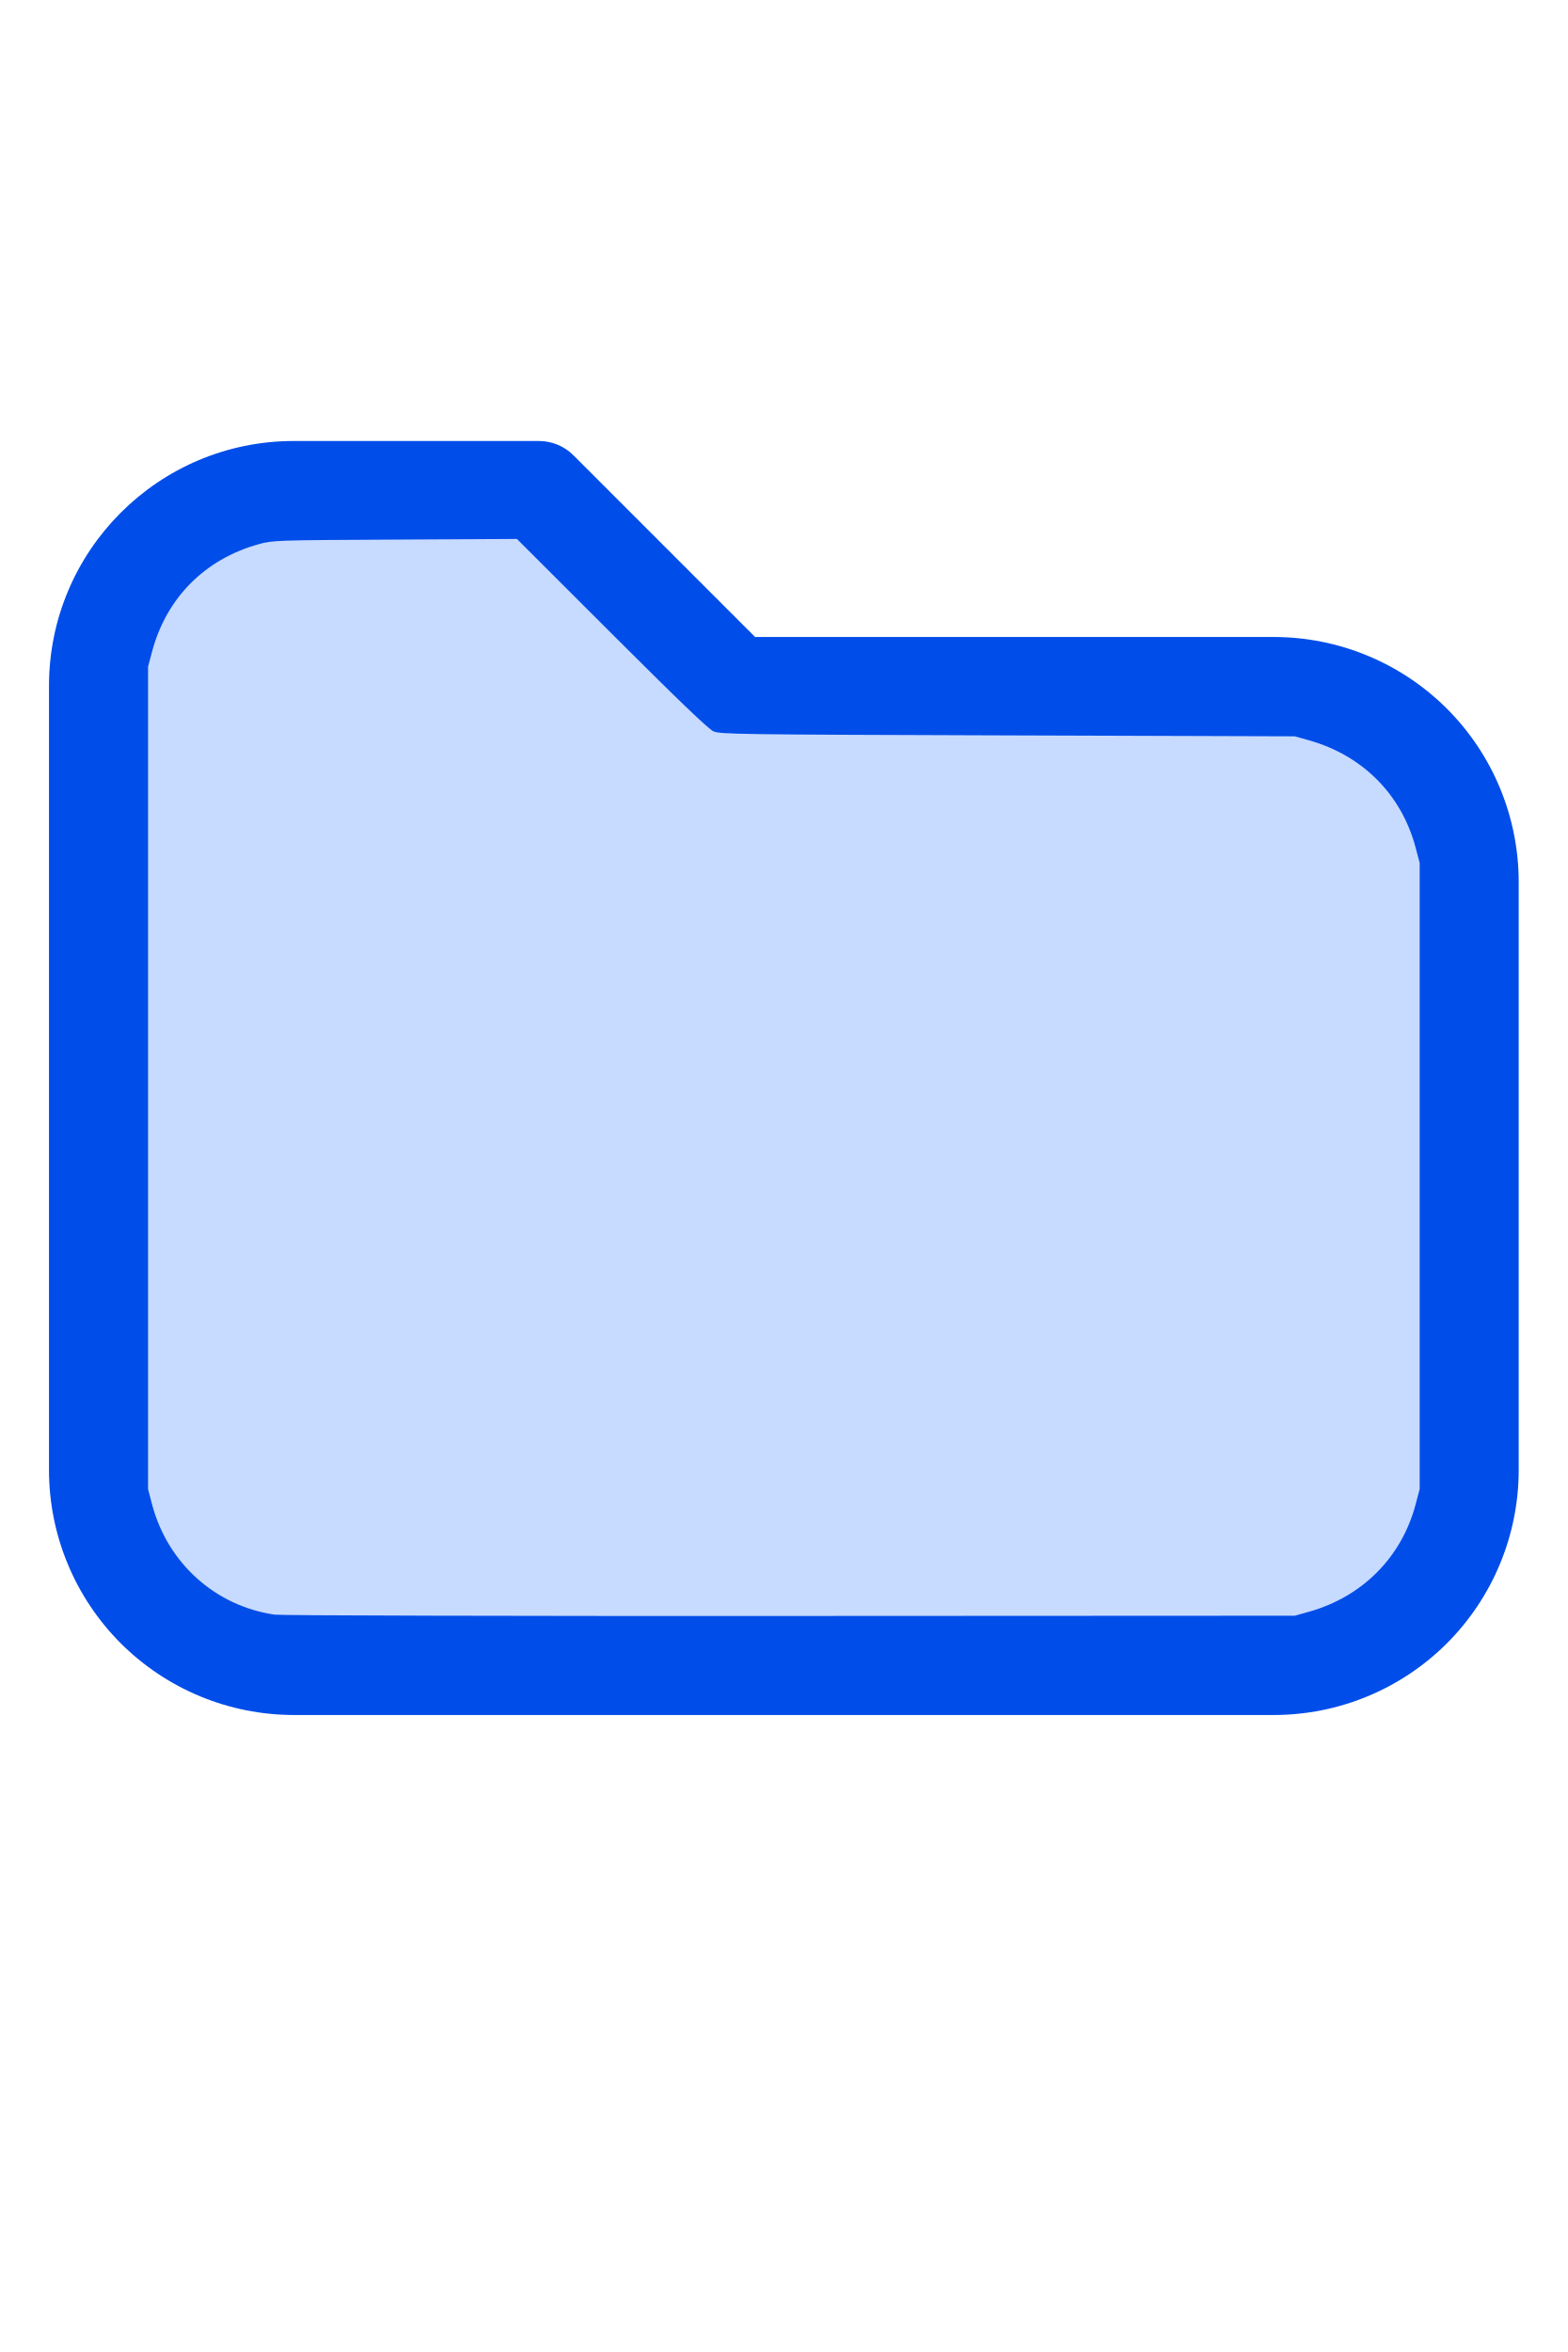
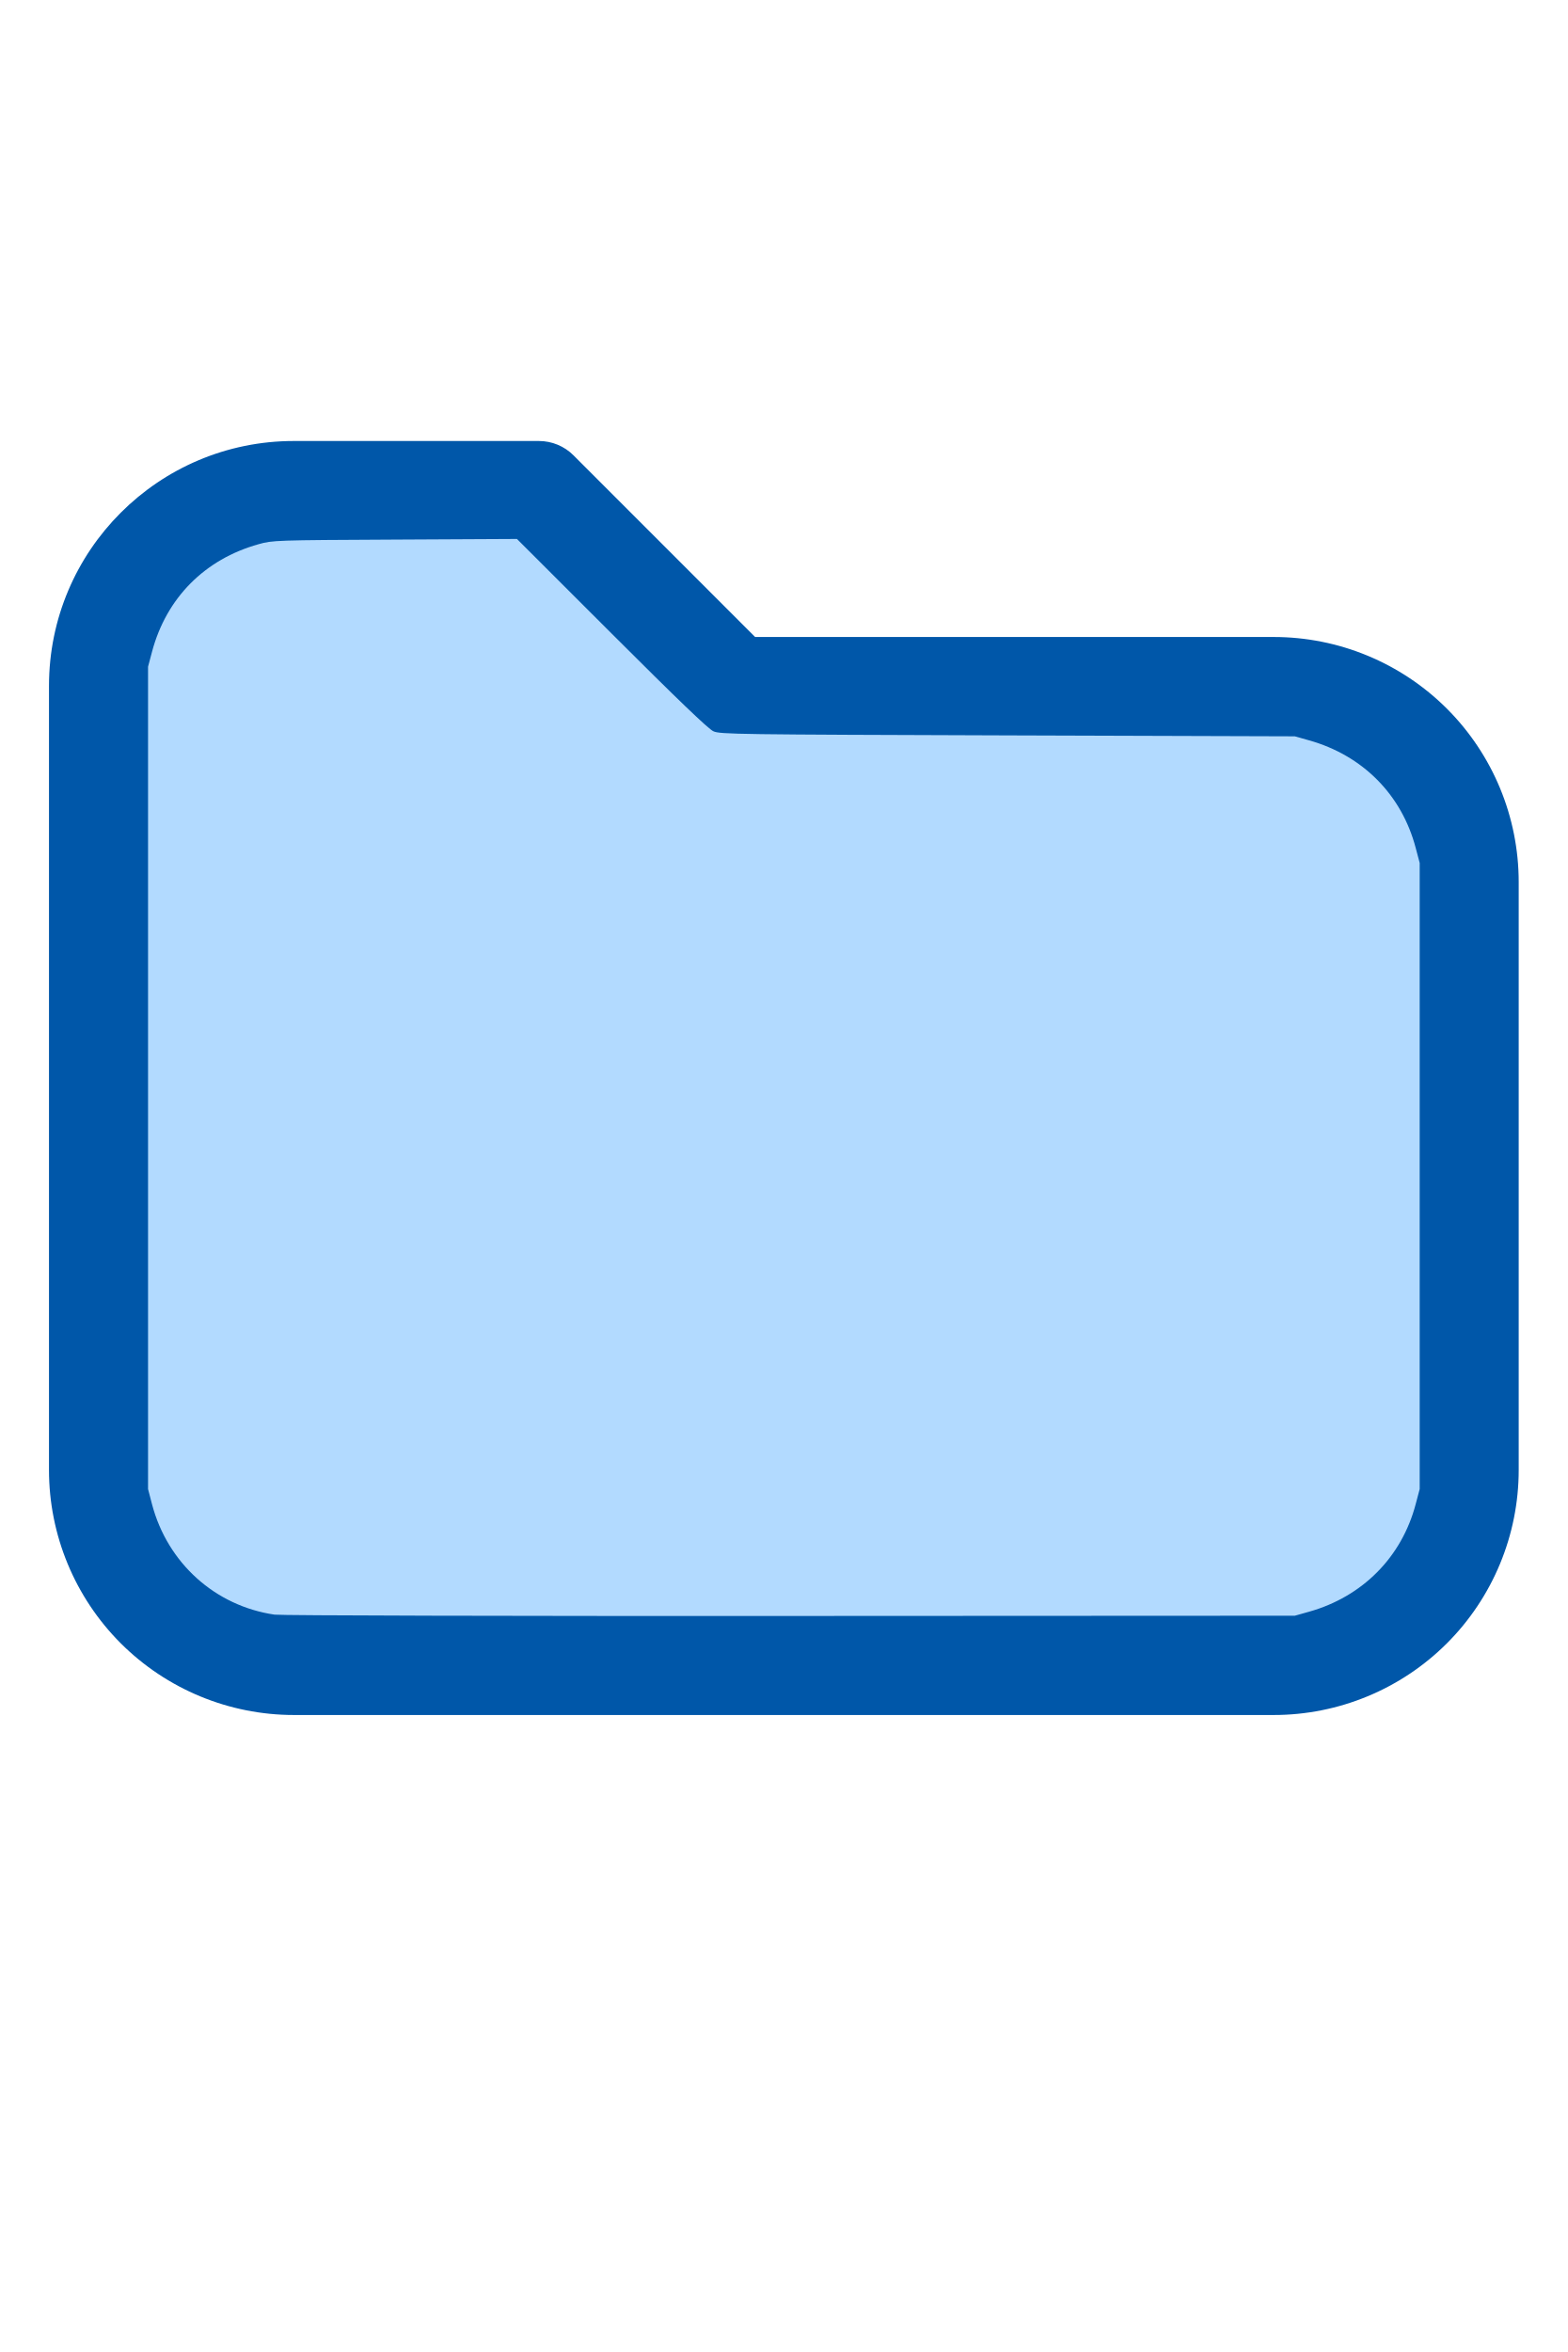
<svg xmlns="http://www.w3.org/2000/svg" version="1.1" width="16" height="24" viewBox="0 0 32 32" xml:space="preserve">
-   <g style="fill:#004DE9;">
+   <g style="fill:#0057A9;">
    <path d="M1,5.998l-0,16.002c-0,1.326 0.527,2.598 1.464,3.536c0.938,0.937 2.21,1.464 3.536,1.464c5.322,0 14.678,-0 20,0c1.326,0 2.598,-0.527 3.536,-1.464c0.937,-0.938 1.464,-2.21 1.464,-3.536c0,-3.486 0,-8.514 0,-12c0,-1.326 -0.527,-2.598 -1.464,-3.536c-0.938,-0.937 -2.21,-1.464 -3.536,-1.464c-0,0 -10.586,0 -10.586,0c0,-0 -3.707,-3.707 -3.707,-3.707c-0.187,-0.188 -0.442,-0.293 -0.707,-0.293l-5.002,0c-2.76,0 -4.998,2.238 -4.998,4.998Zm2,-0l-0,16.002c-0,0.796 0.316,1.559 0.879,2.121c0.562,0.563 1.325,0.879 2.121,0.879l20,0c0.796,0 1.559,-0.316 2.121,-0.879c0.563,-0.562 0.879,-1.325 0.879,-2.121c0,-3.486 0,-8.514 0,-12c0,-0.796 -0.316,-1.559 -0.879,-2.121c-0.562,-0.563 -1.325,-0.879 -2.121,-0.879c-7.738,0 -11,0 -11,0c-0.265,0 -0.52,-0.105 -0.707,-0.293c-0,0 -3.707,-3.707 -3.707,-3.707c-0,0 -4.588,0 -4.588,0c-1.656,0 -2.998,1.342 -2.998,2.998Z" />
  </g>
-   <g style="fill:#C7DAFF;stroke-width:0;">
+   <g style="fill:#B2DAFF;stroke-width:0;">
    <path d="M 5.606,24.952 C 4.392,24.775 3.42,23.9 3.103,22.699 L 3.022,22.389 V 13.998 5.606 L 3.104,5.298 C 3.396,4.203 4.18,3.412 5.279,3.106 5.565,3.026 5.615,3.024 8.061,3.012 l 2.491,-0.013 1.932,1.93 c 1.344,1.343 1.976,1.95 2.078,1.995 0.137,0.062 0.474,0.066 6.007,0.084 l 5.861,0.019 0.291,0.082 c 1.095,0.308 1.89,1.109 2.176,2.193 l 0.082,0.309 V 16 22.389 l -0.082,0.309 c -0.284,1.079 -1.086,1.888 -2.176,2.194 l -0.291,0.082 -10.303,0.005 c -5.7,0.003 -10.4,-0.009 -10.521,-0.027 z" />
  </g>
</svg>
